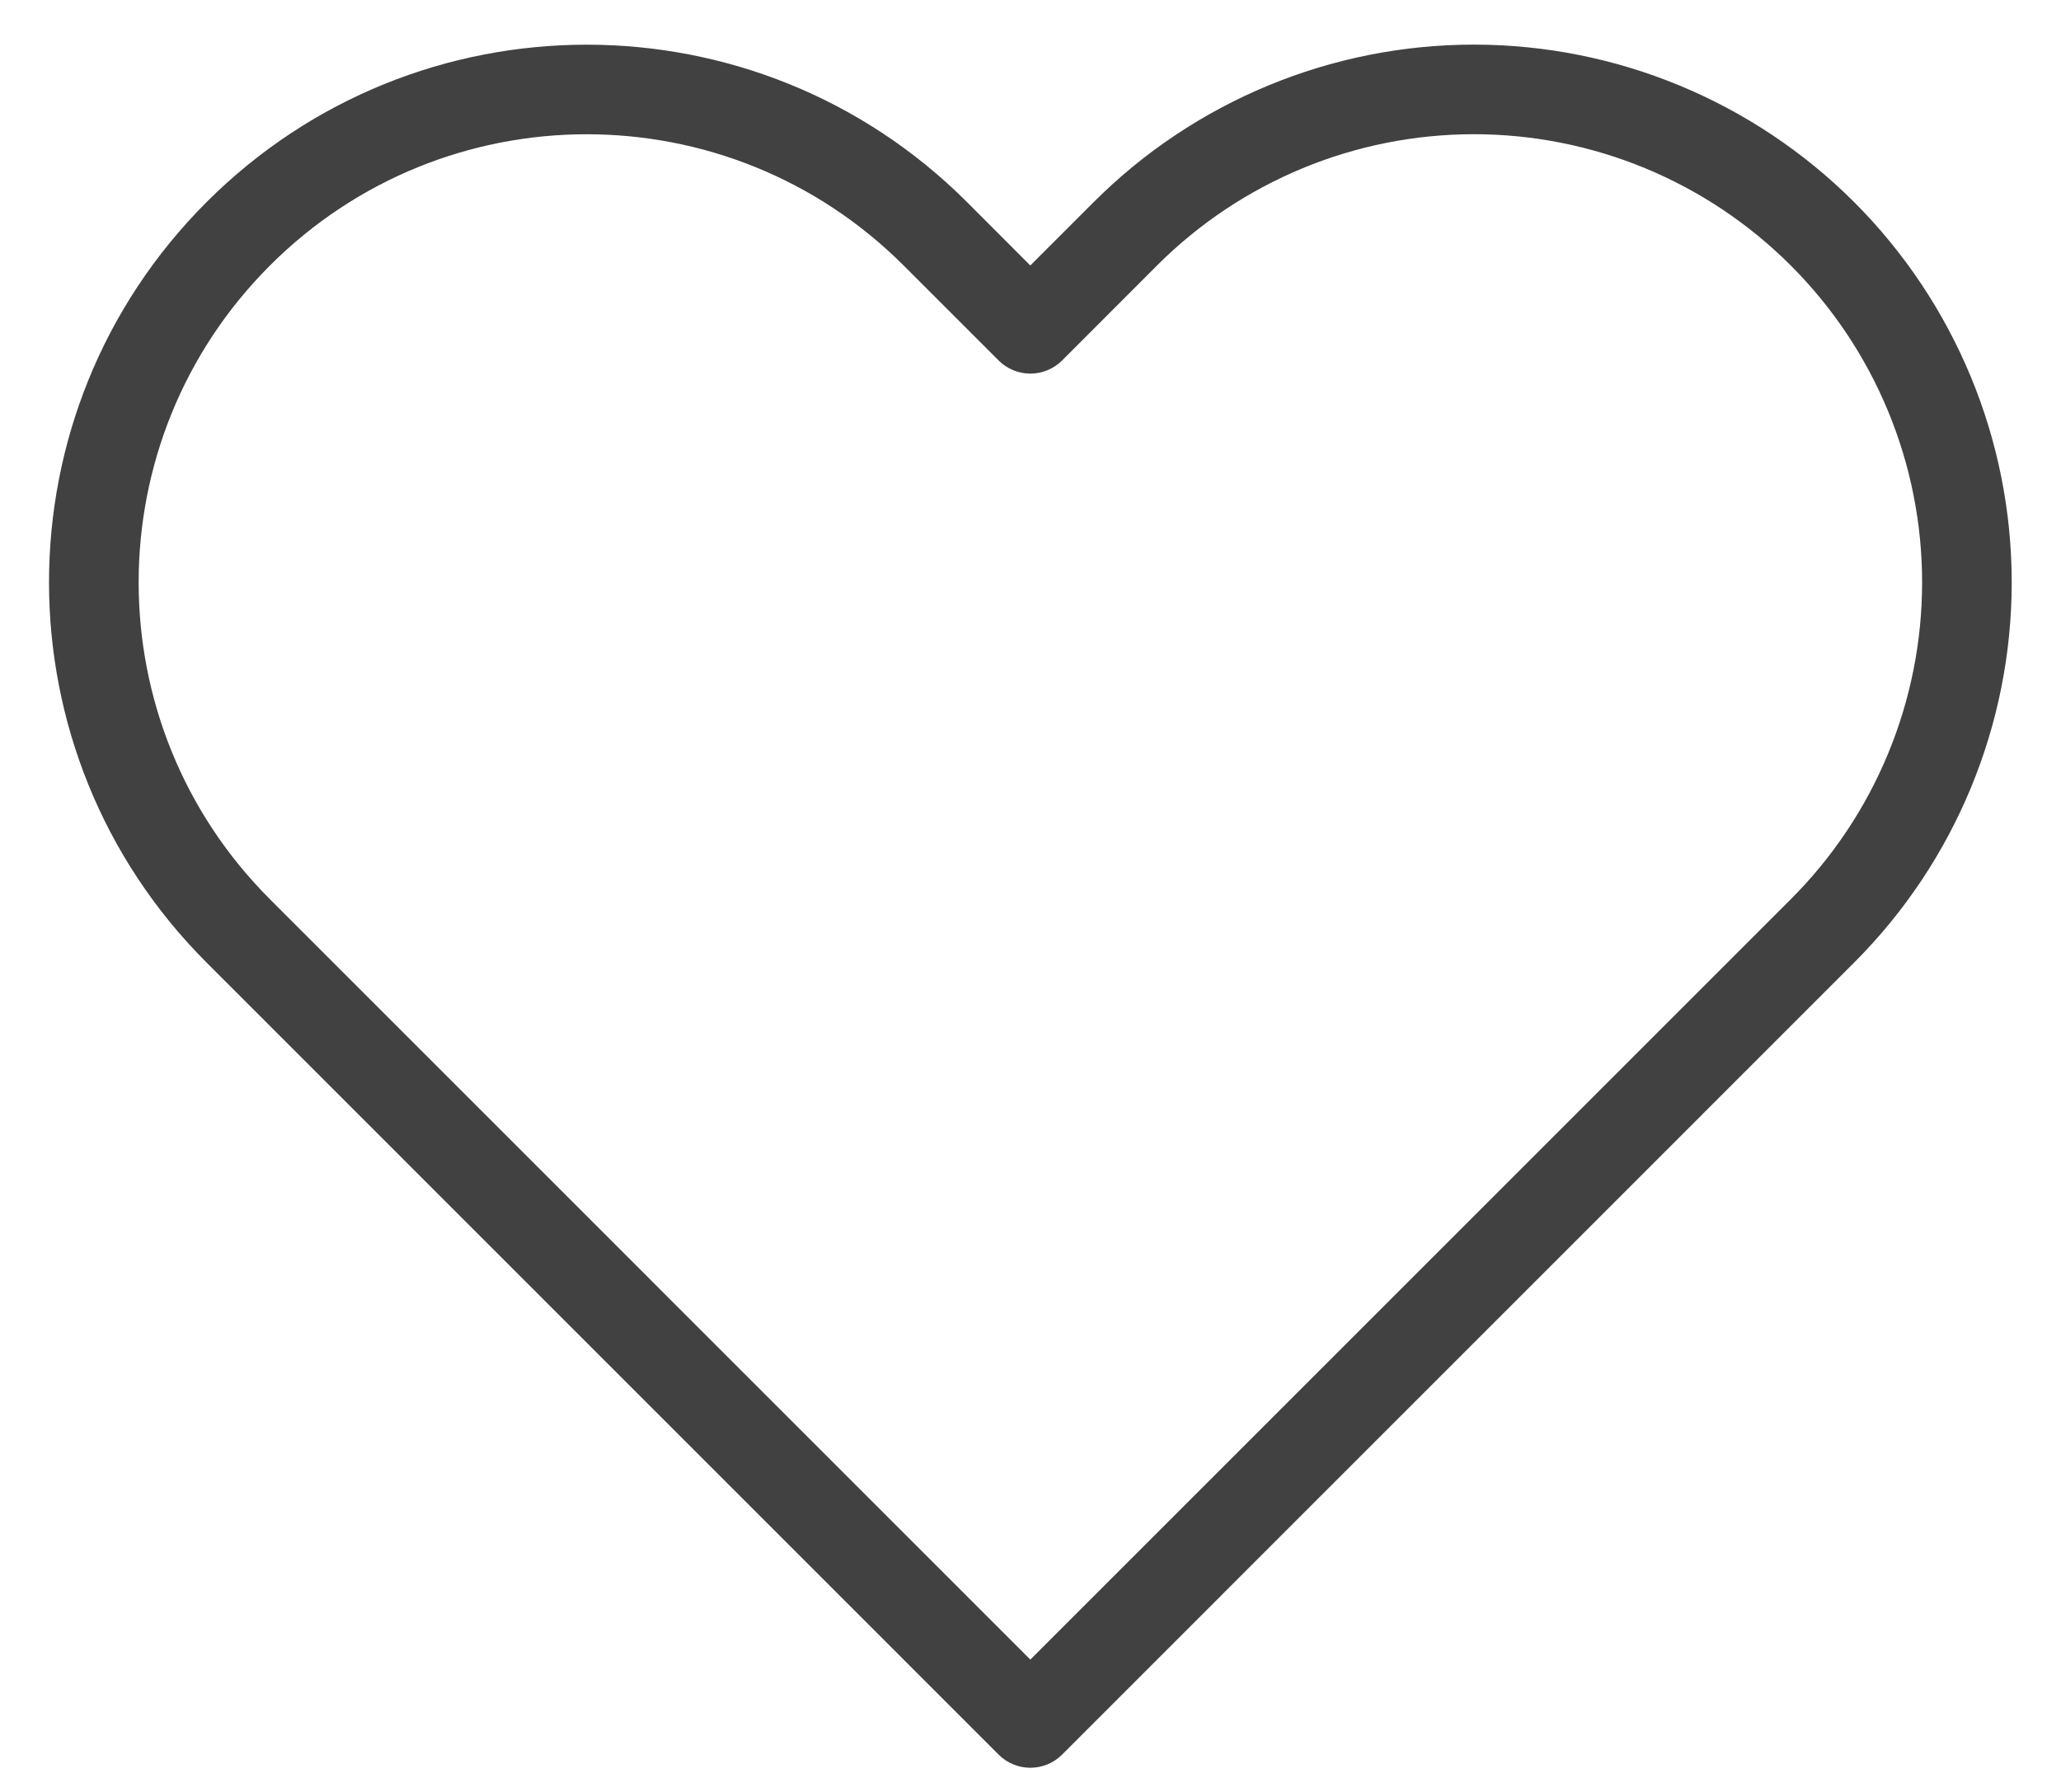
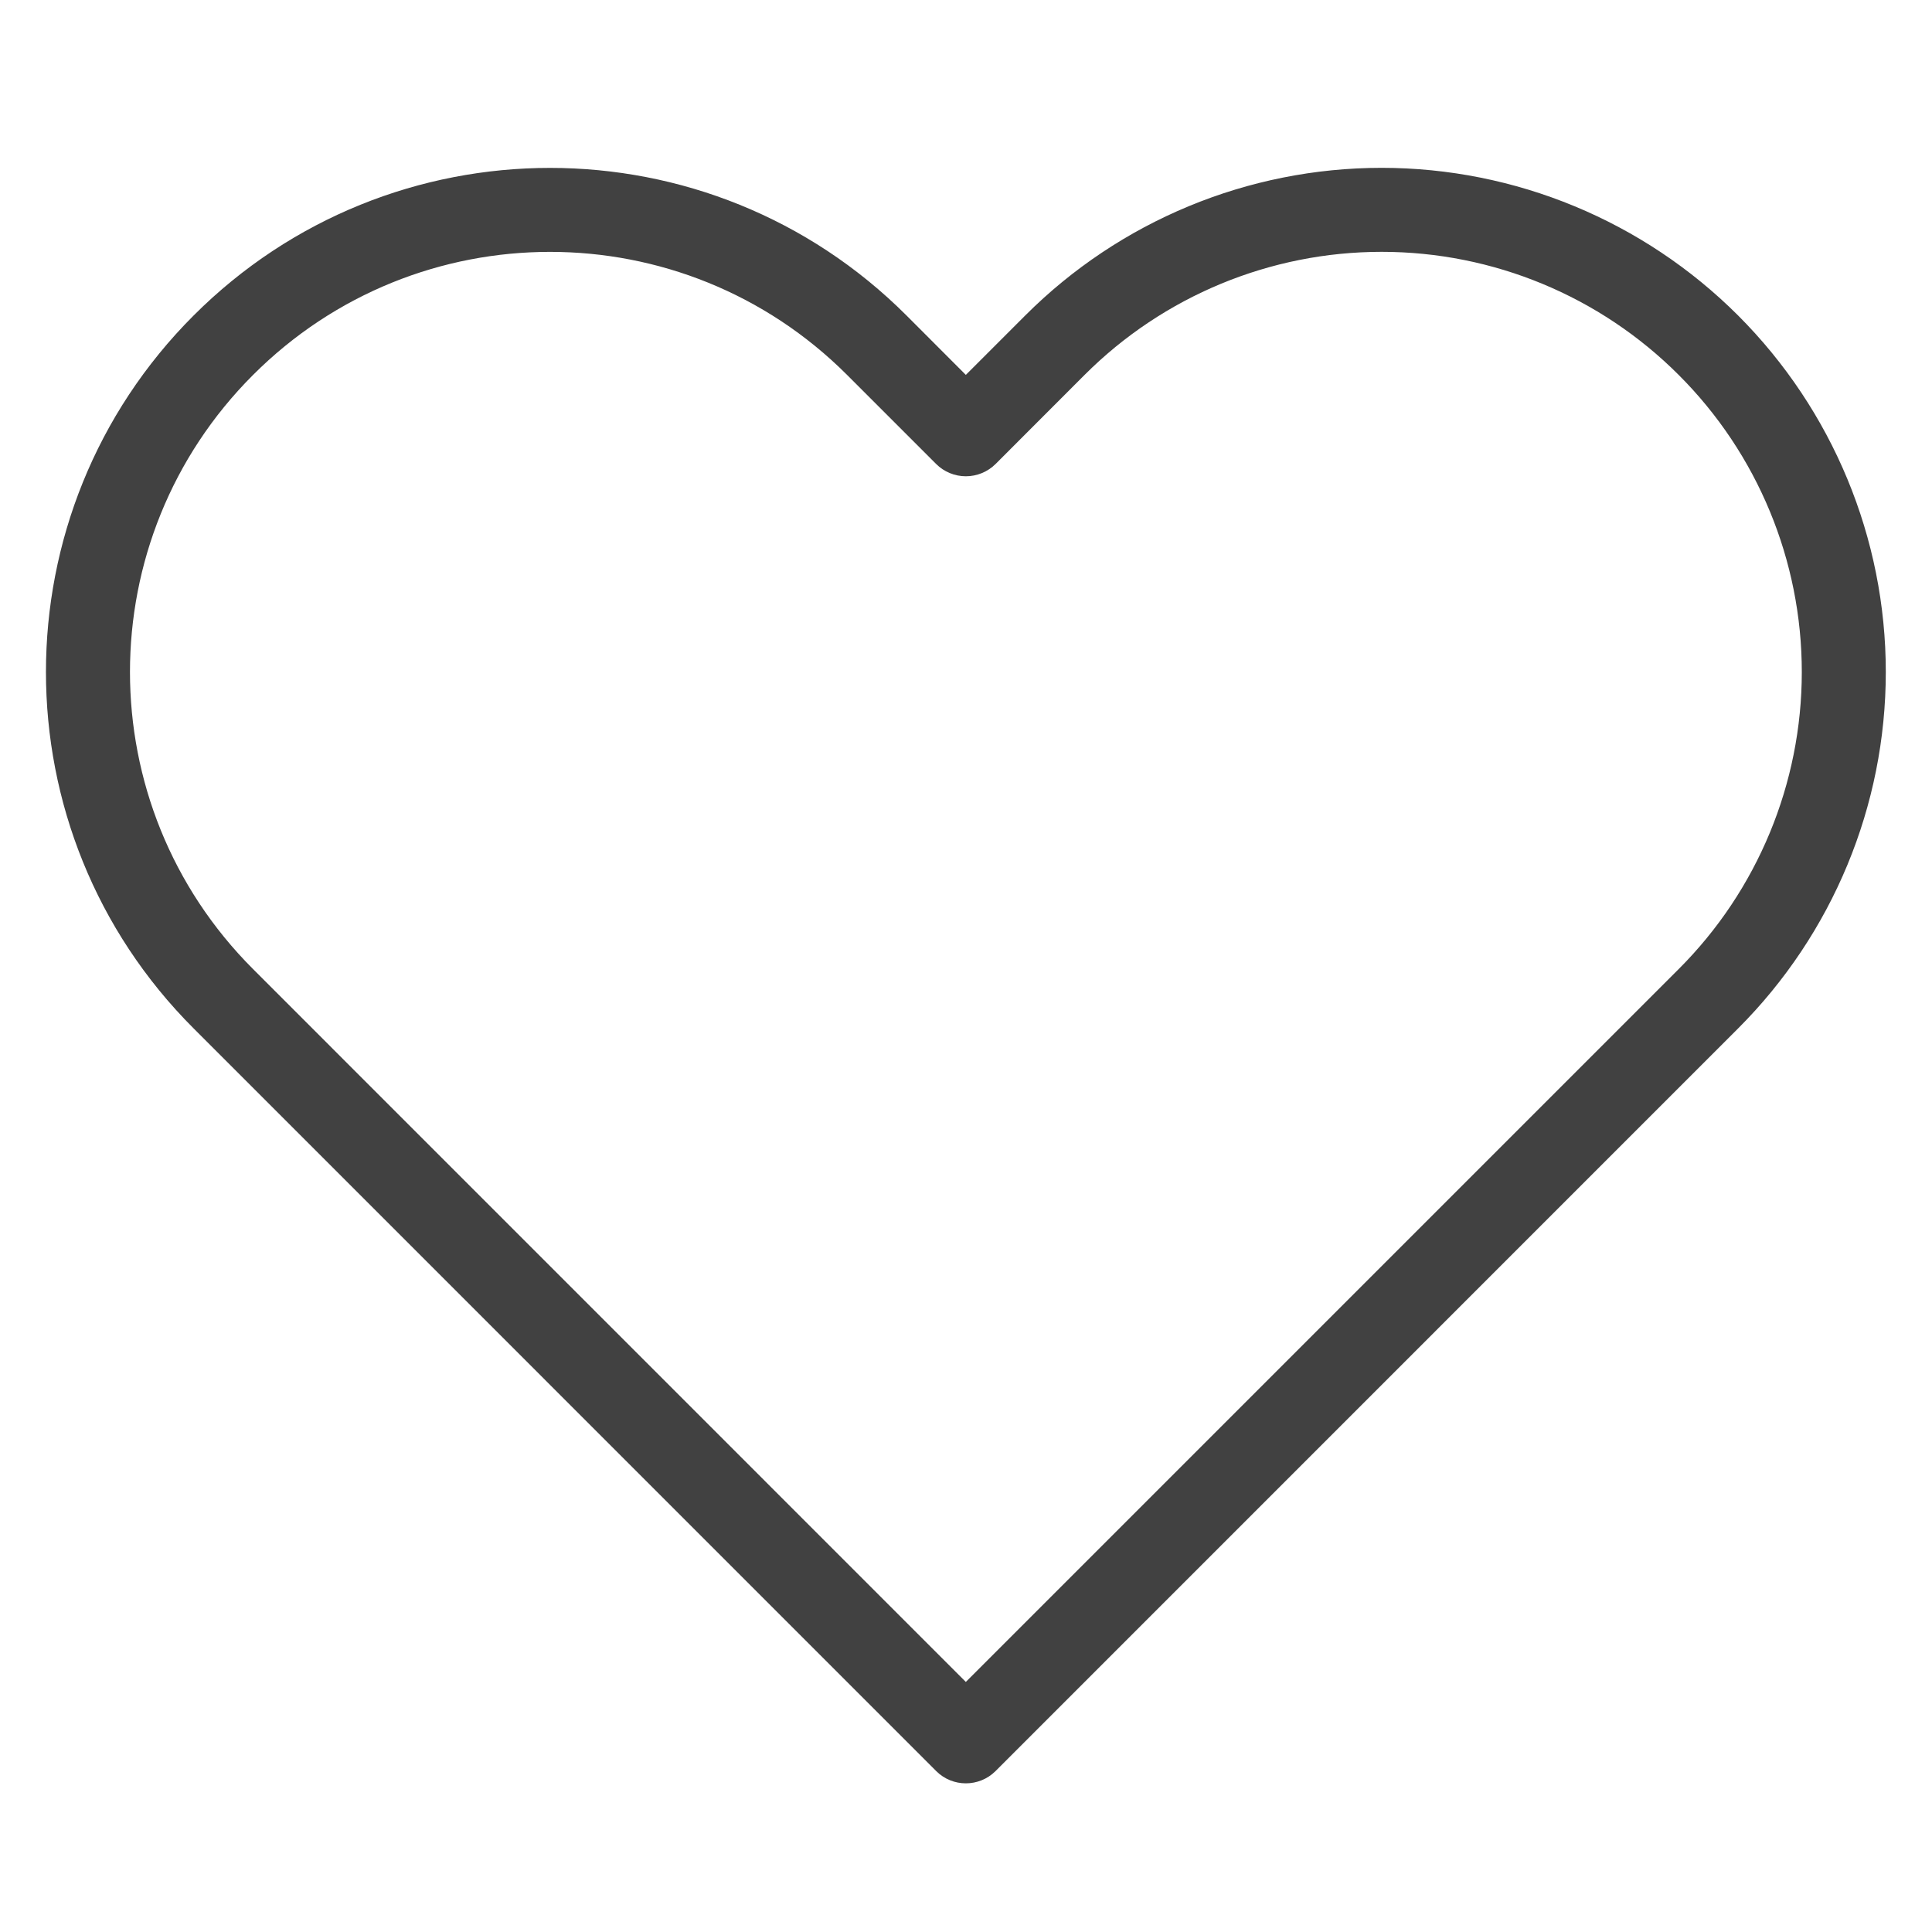
- <svg xmlns="http://www.w3.org/2000/svg" width="23" height="20" viewBox="0 0 23 20" fill="none">
+ <svg xmlns="http://www.w3.org/2000/svg" width="23" height="23" viewBox="0 0 23 20" fill="none">
  <path fill-rule="evenodd" clip-rule="evenodd" d="M12.205 2.256C13.33 1.131 14.856 0.498 16.448 0.498C18.04 0.498 19.566 1.131 20.692 2.256C21.817 3.382 22.45 4.908 22.45 6.5C22.45 8.092 21.817 9.618 20.692 10.743C20.692 10.744 20.692 10.743 20.692 10.743L11.852 19.584C11.656 19.779 11.34 19.779 11.145 19.584L2.305 10.743C-0.039 8.4 -0.039 4.6 2.305 2.256C4.648 -0.087 8.448 -0.087 10.792 2.256L11.498 2.963L12.205 2.256C12.205 2.256 12.205 2.256 12.205 2.256ZM16.448 1.498C15.122 1.498 13.85 2.025 12.912 2.963L11.852 4.024C11.758 4.117 11.631 4.17 11.498 4.17C11.366 4.17 11.238 4.117 11.145 4.024L10.085 2.964C8.131 1.01 4.965 1.01 3.012 2.964C1.059 4.917 1.059 8.083 3.012 10.036L11.498 18.523L19.985 10.036C20.923 9.099 21.45 7.826 21.45 6.5C21.45 5.174 20.923 3.901 19.985 2.964C19.047 2.025 17.775 1.498 16.448 1.498Z" fill="#414141" />
</svg>
